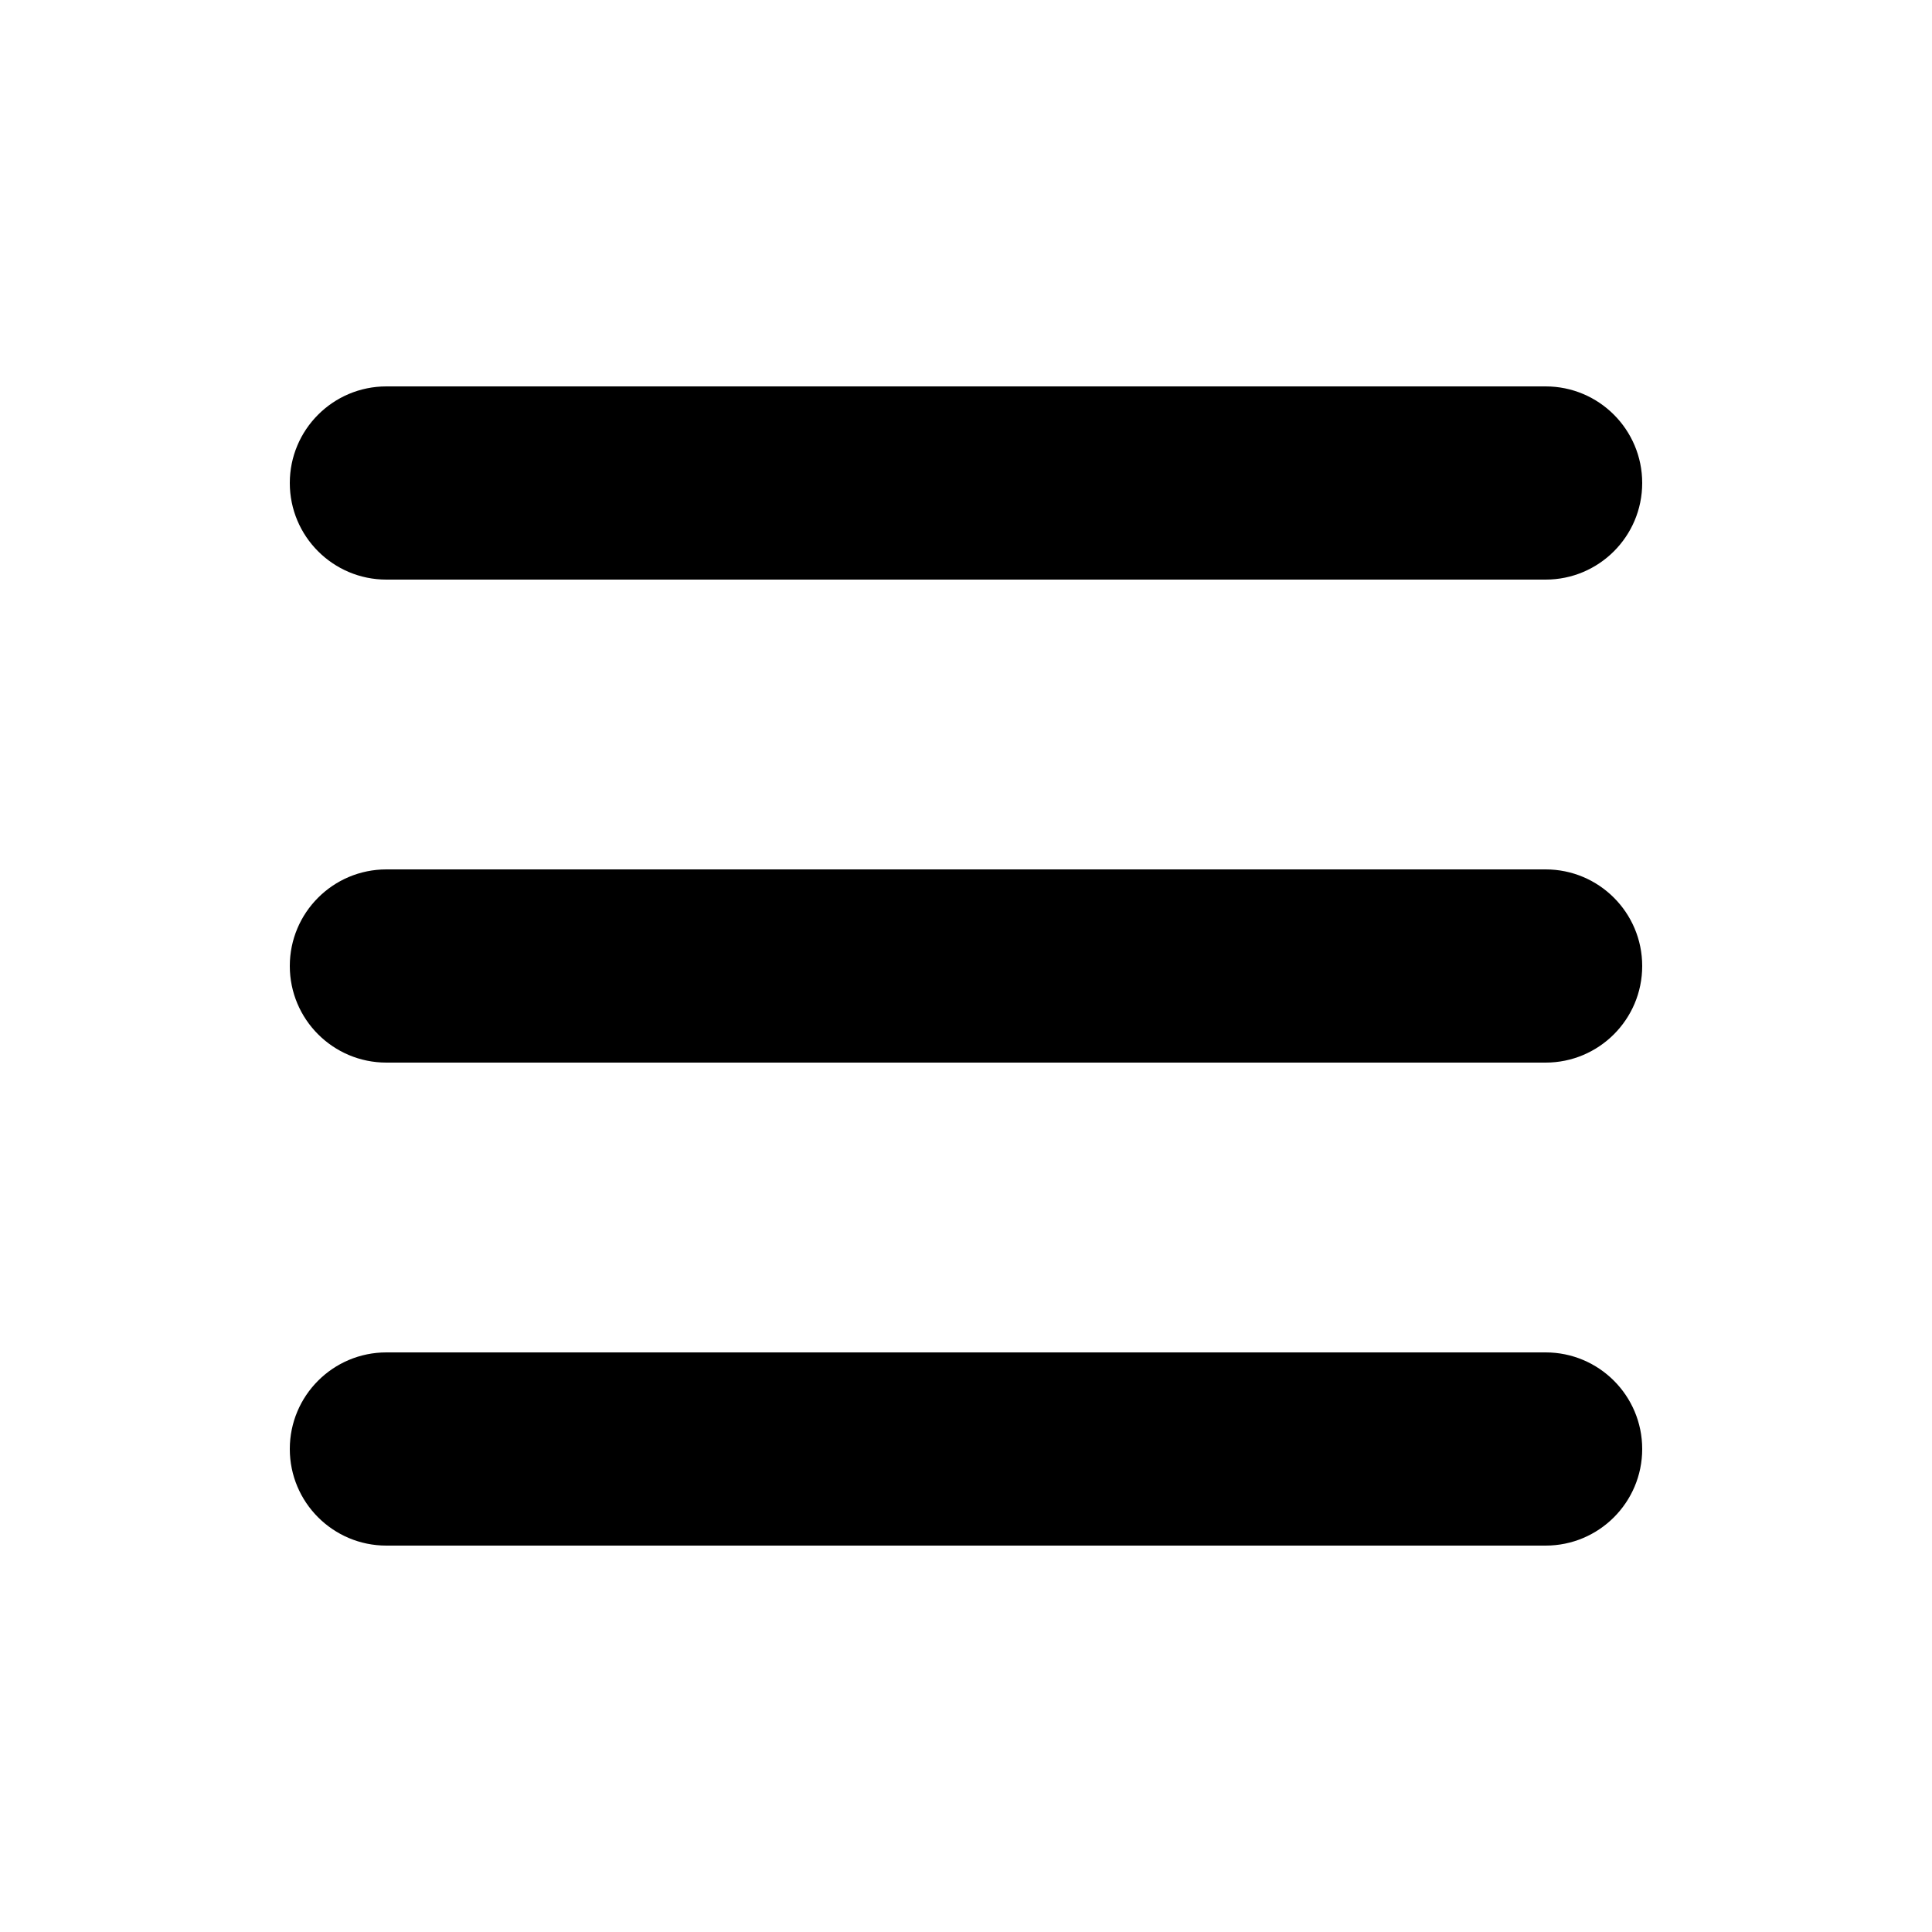
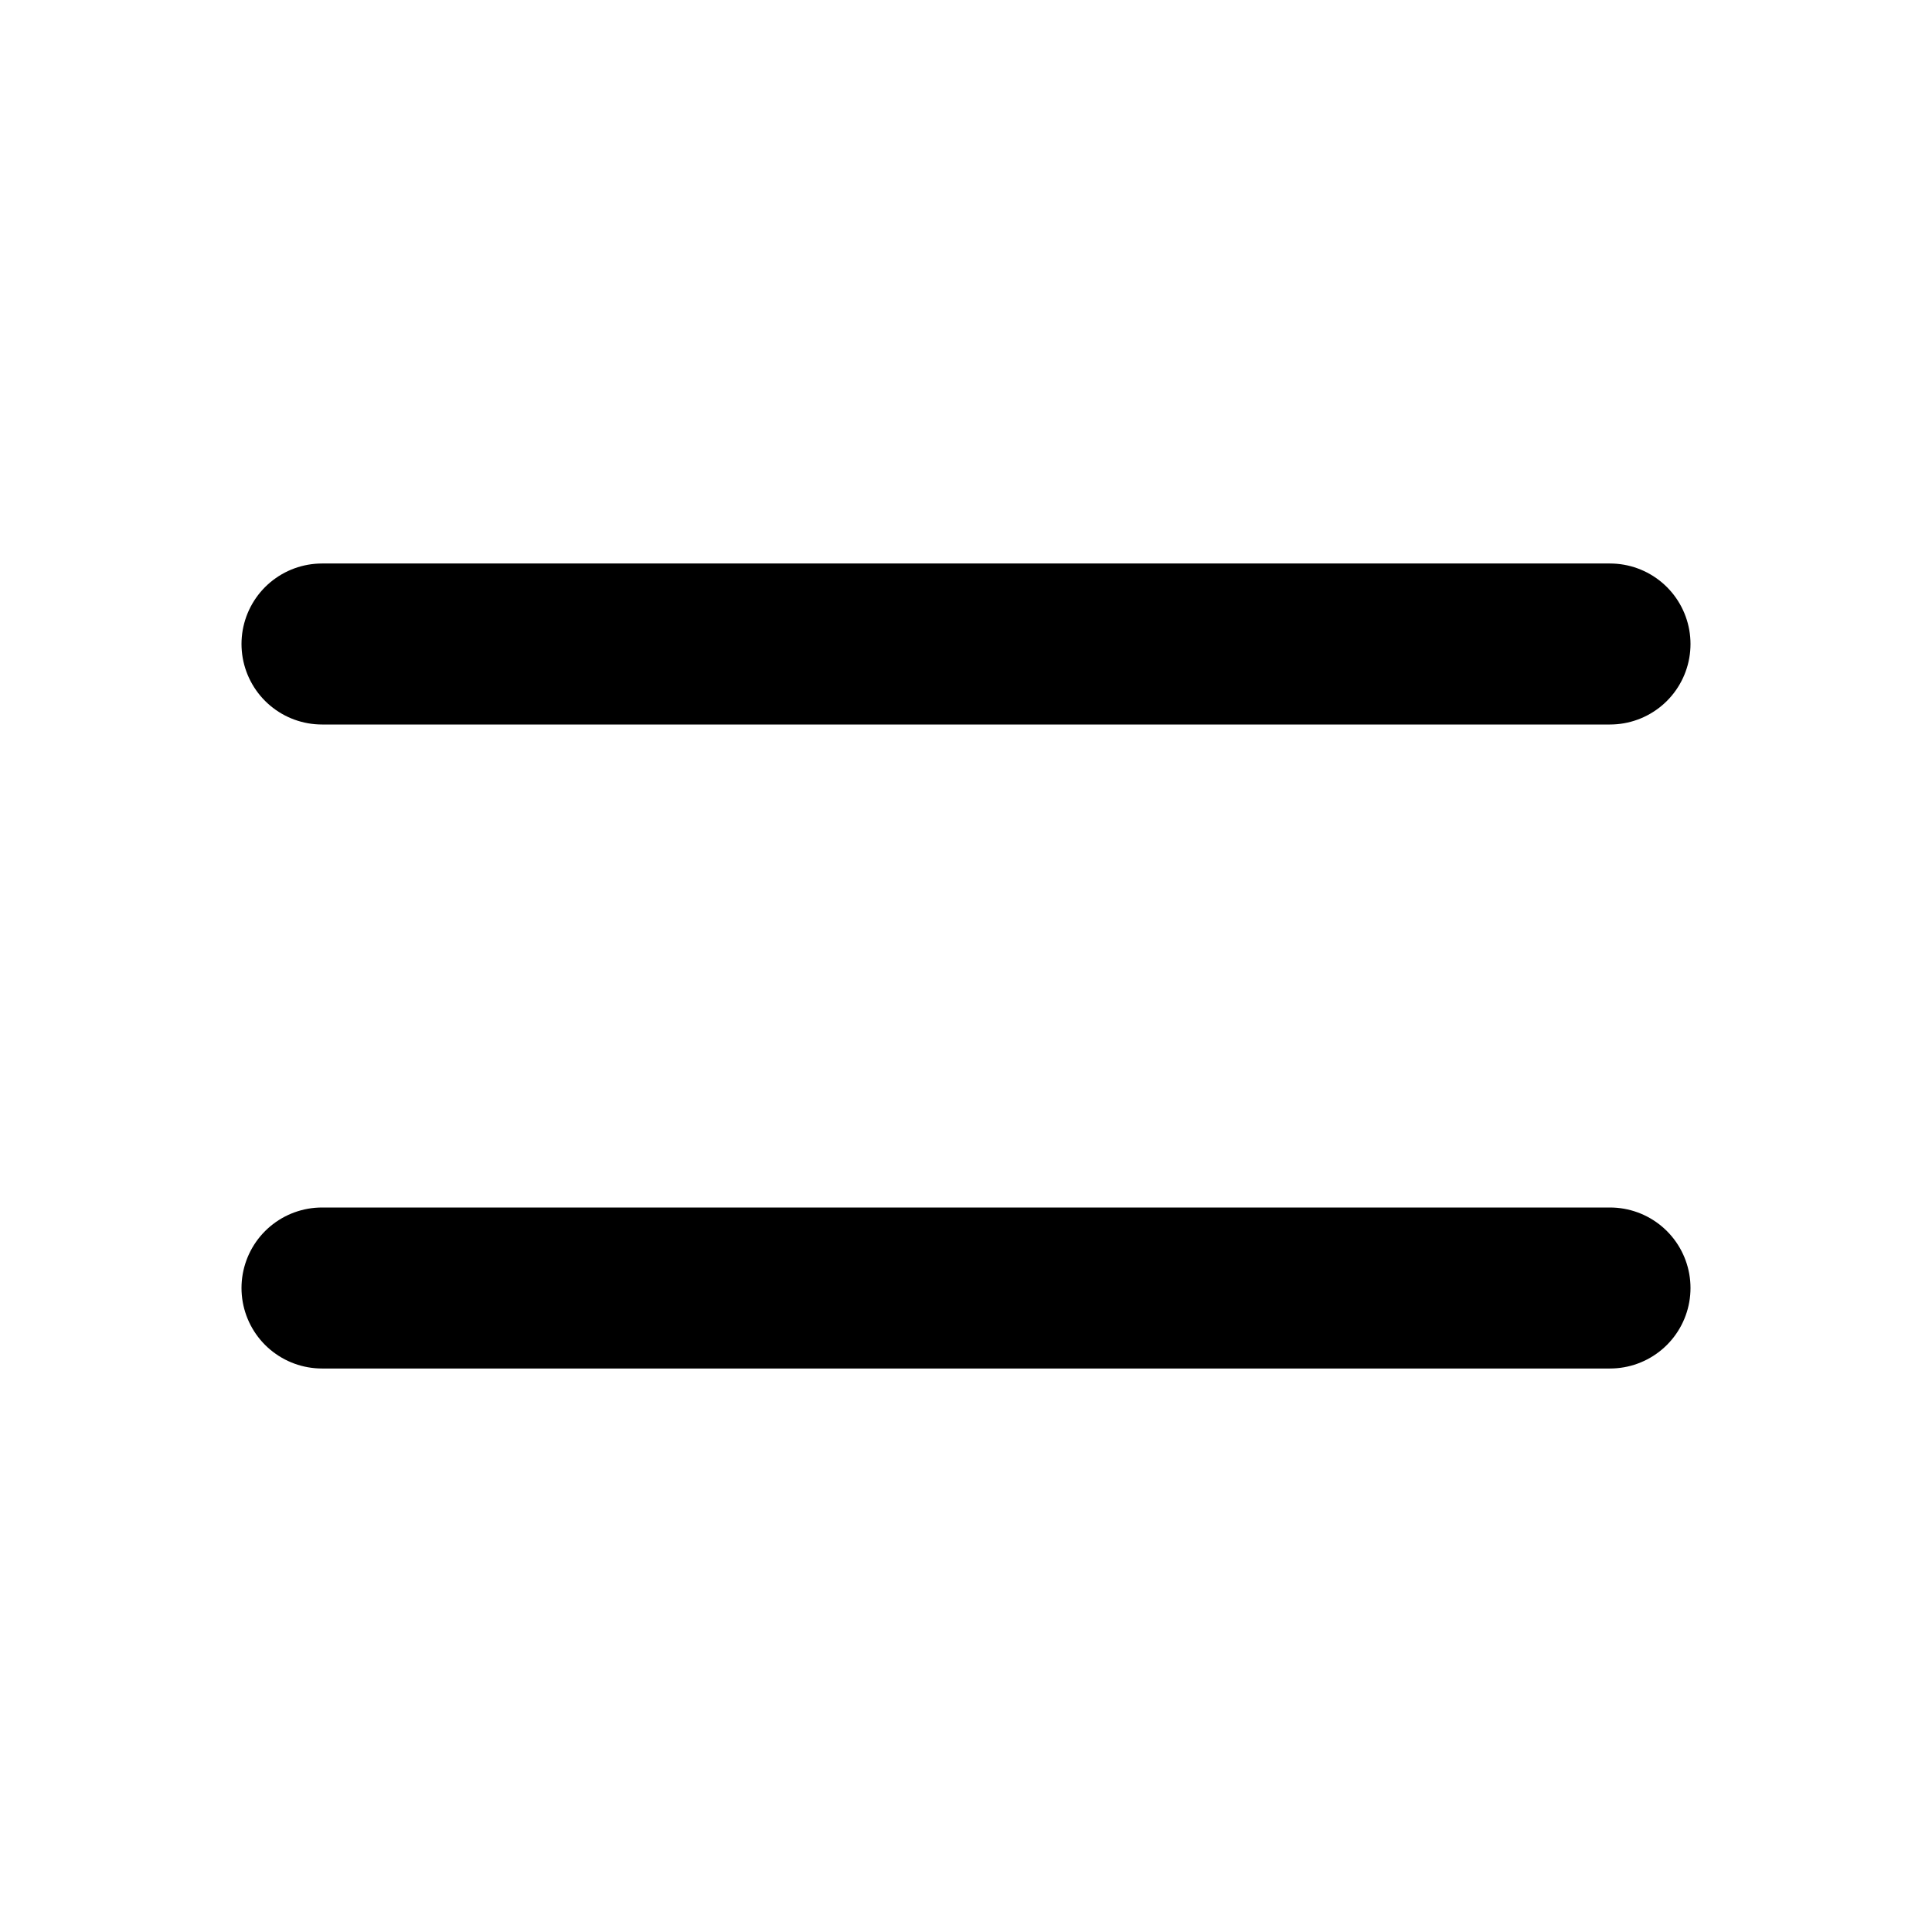
- <svg xmlns="http://www.w3.org/2000/svg" class="h-5 w-5" viewBox="0 0 20 20" fill="currentColor">
-   <path fill-rule="evenodd" d="M3 5a1 1 0 011-1h12a1 1 0 110 2H4a1 1 0 01-1-1zM3 10a1 1 0 011-1h12a1 1 0 110 2H4a1 1 0 01-1-1zM3 15a1 1 0 011-1h12a1 1 0 110 2H4a1 1 0 01-1-1z" clip-rule="evenodd" />
+ <svg xmlns="http://www.w3.org/2000/svg" class="h-6 w-6" fill="none" viewBox="0 0 24 24" stroke="currentColor">
+   <path stroke-linecap="round" stroke-linejoin="round" stroke-width="2" d="M4 8h16M4 16h16" />
</svg>
